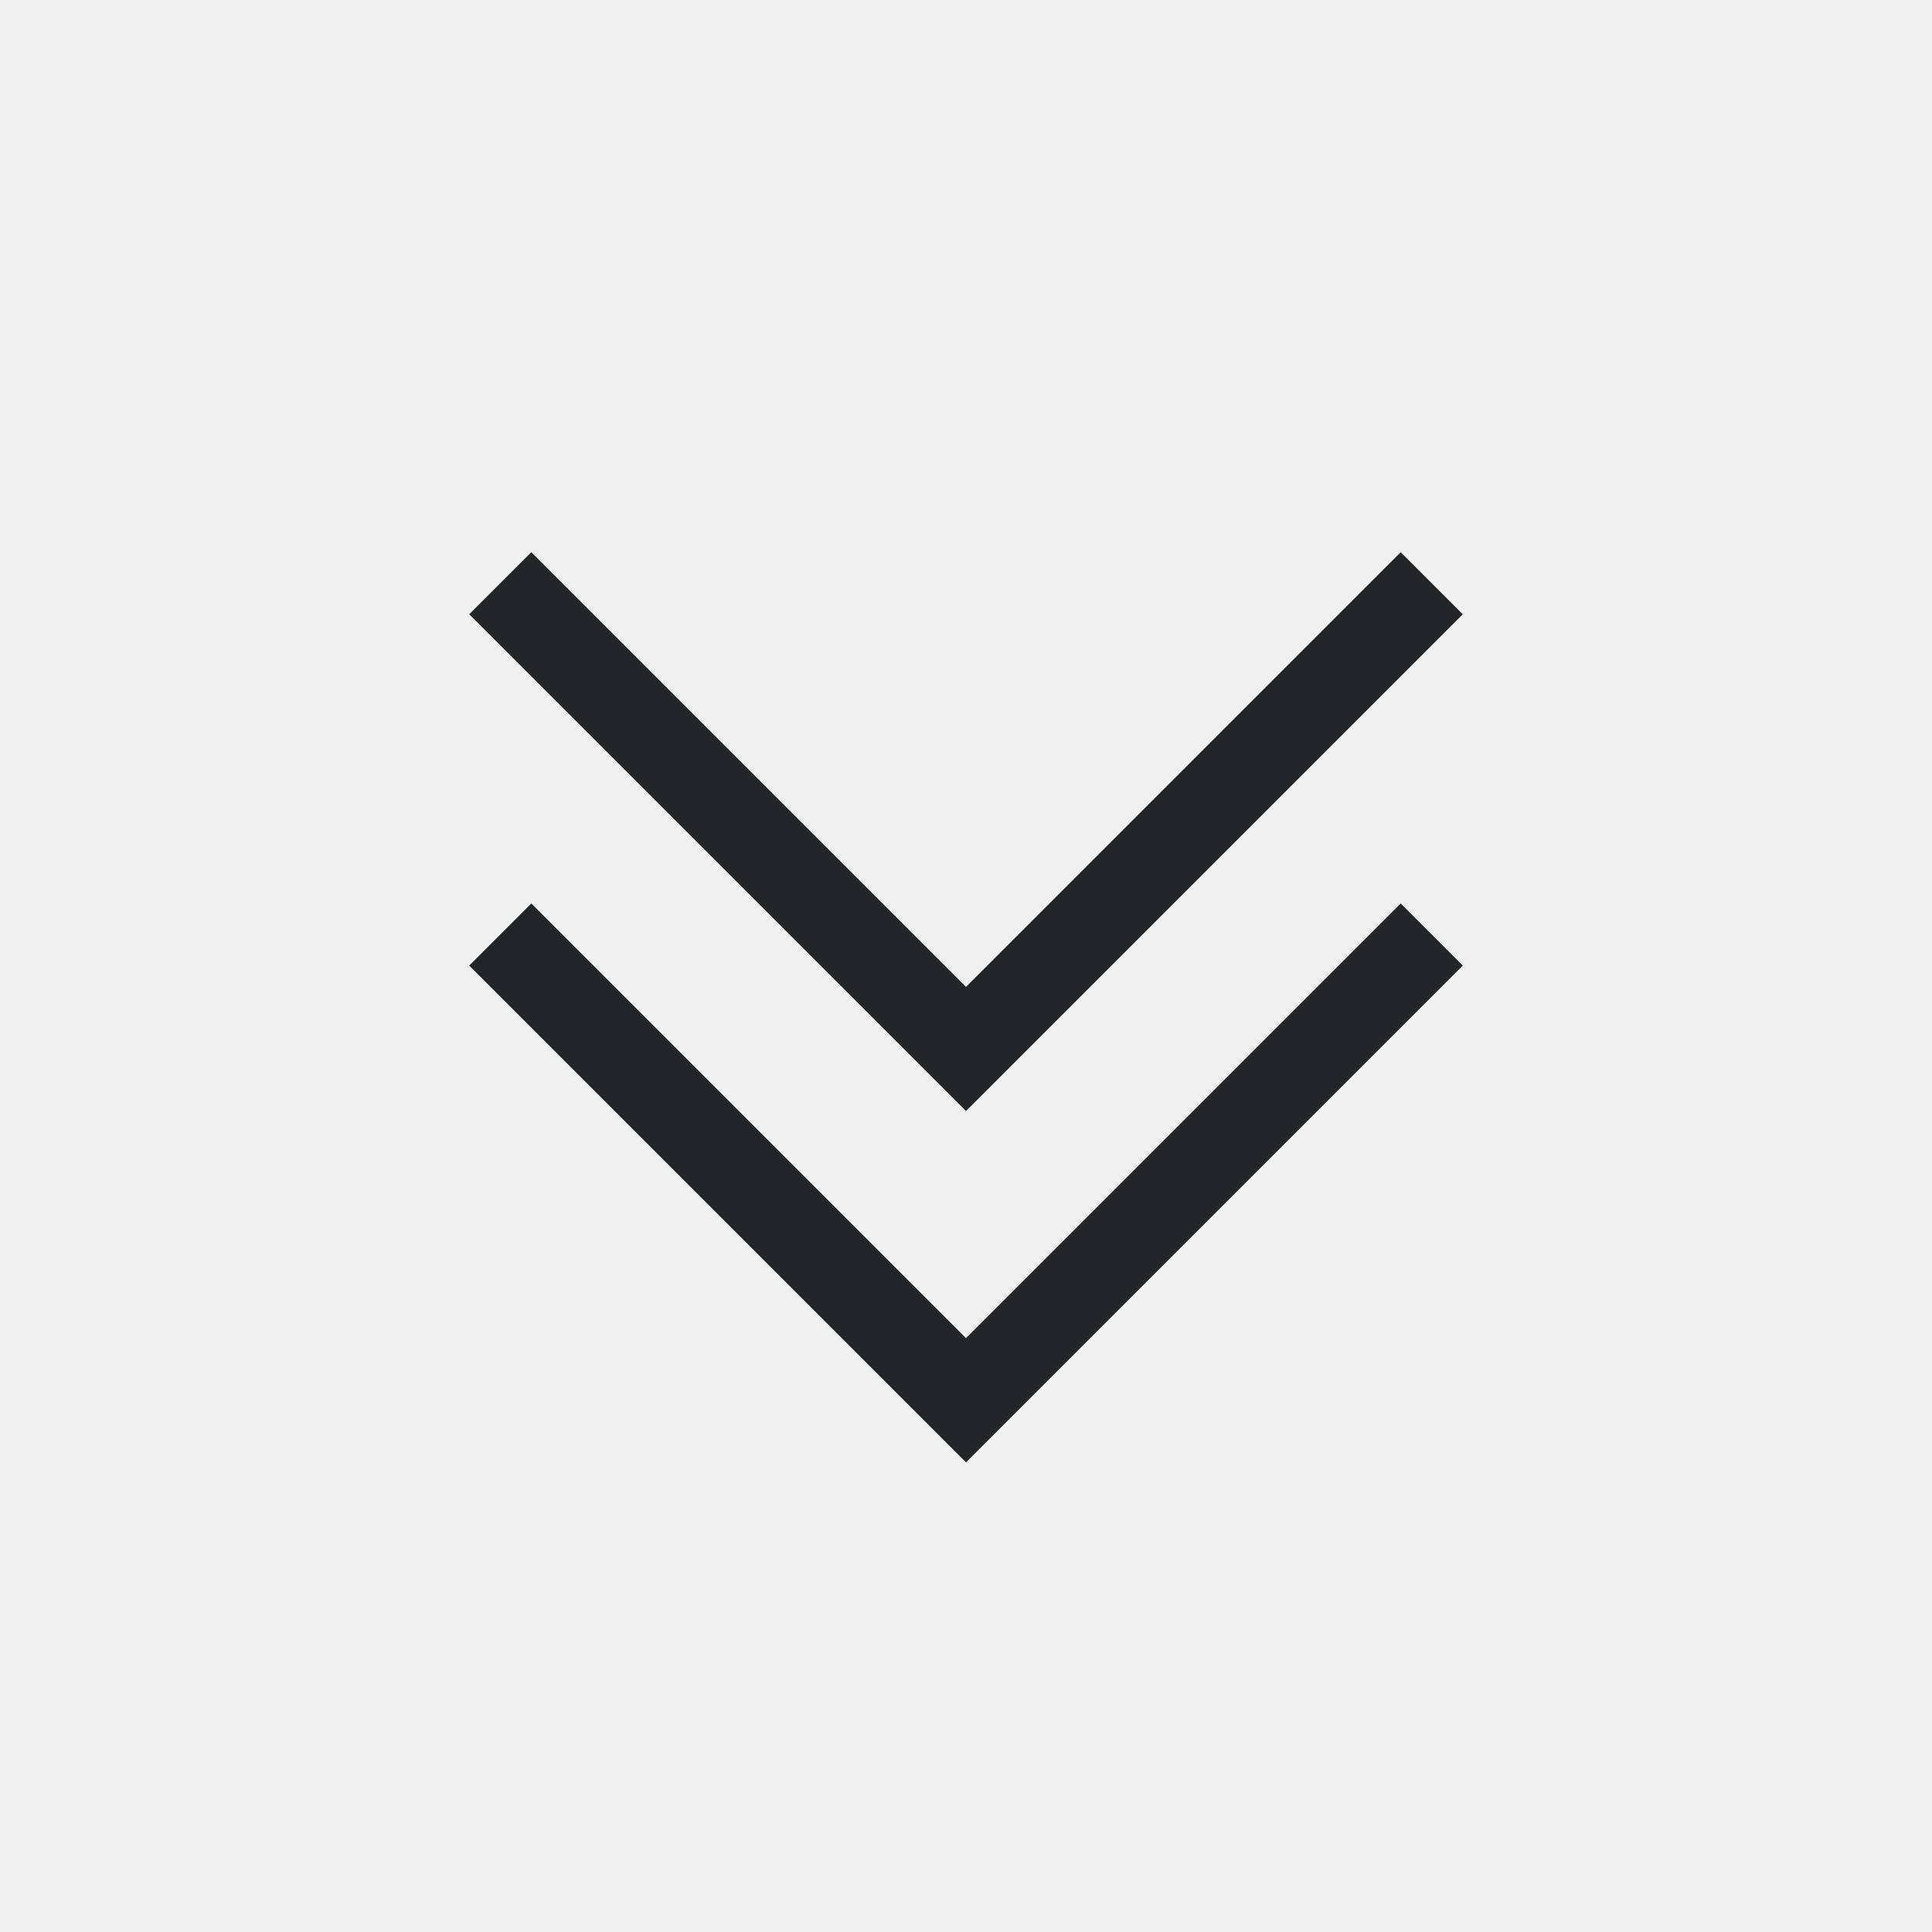
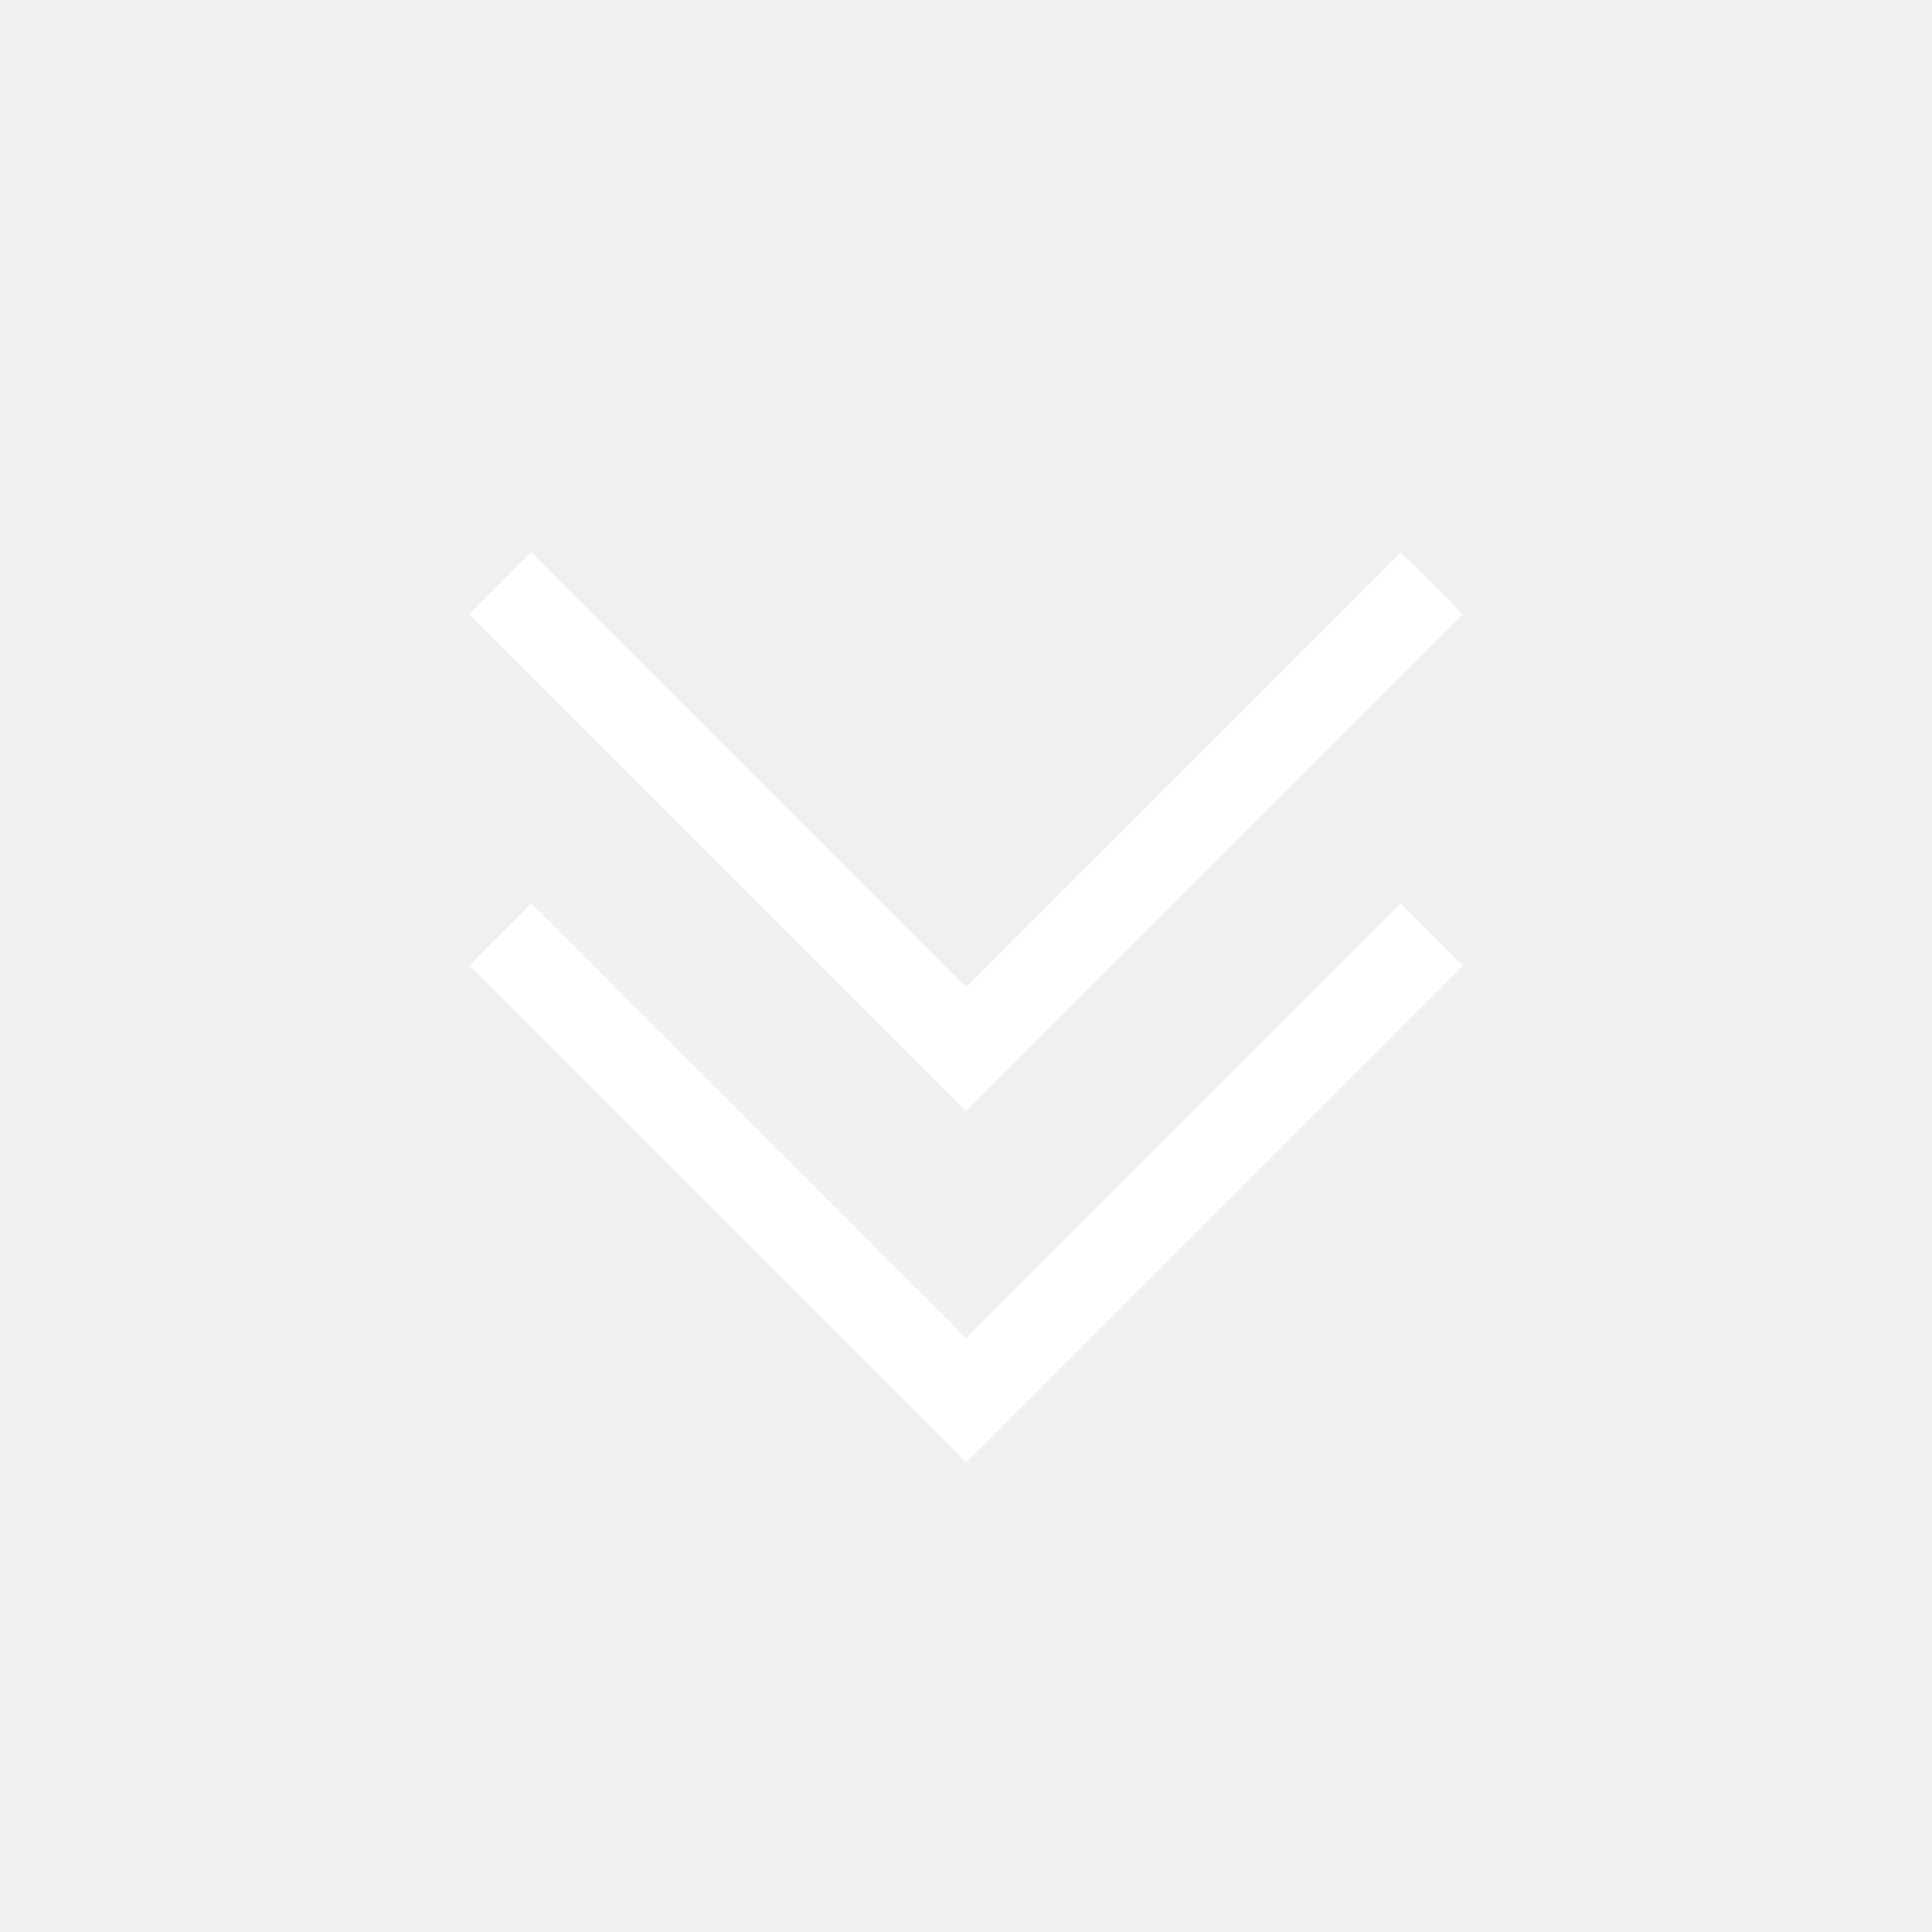
<svg xmlns="http://www.w3.org/2000/svg" id="svg4306" width="22" height="22" version="1.1" style="enable-background:new">
  <defs id="defs22" />
  <style type="text/css" id="current-color-scheme">
        .ColorScheme-Text {
            color:#232629;
        }
        .ColorScheme-ButtonFocus{
            color:#3daee9;
        }
            .ColorScheme-NegativeText {
            color:#da4453;
        }
    </style>
  <g id="active-center" style="enable-background:new">
    <rect id="rect4266" width="22" height="22" x="0" y="0" style="opacity:0.001;fill:#000000;fill-opacity:1;fill-rule:nonzero;stroke:none;stroke-width:2;stroke-linecap:round;stroke-linejoin:round;stroke-miterlimit:4;stroke-dasharray:none;stroke-opacity:1" />
    <circle r="9" cy="11" cx="11" id="path867-5-6-5" style="opacity:0.003;fill:#000000;fill-opacity:1;stroke-width:1.001;enable-background:new" />
-     <path id="rect909-7-3-7-3-5-2-0" style="opacity:1;fill:currentColor" d="M 16.657,6.995 15.95,6.288 11,11.238 6.05,6.288 5.343,6.995 11,12.652 Z" class="ColorScheme-Text" />
-     <path class="ColorScheme-Text" d="M 16.657,10.995 15.95,10.288 11,15.238 6.05,10.288 5.343,10.995 11,16.652 Z" style="opacity:1;fill:currentColor" id="path872" />
+     <path id="rect909-7-3-7-3-5-2-0" style="opacity:1;fill:#ffffff" d="M 16.657,6.995 15.95,6.288 11,11.238 6.05,6.288 5.343,6.995 11,12.652 Z" class="ColorScheme-Text" />
+     <path class="ColorScheme-Text" d="M 16.657,10.995 15.95,10.288 11,15.238 6.05,10.288 5.343,10.995 11,16.652 Z" style="opacity:1;fill:#ffffff" id="path872" />
  </g>
  <g transform="translate(66)" style="enable-background:new" id="inactive-center">
    <rect style="opacity:0.001;fill:#000000;fill-opacity:1;fill-rule:nonzero;stroke:none;stroke-width:2;stroke-linecap:round;stroke-linejoin:round;stroke-miterlimit:4;stroke-dasharray:none;stroke-opacity:1" y="0" x="0" height="22" width="22" id="rect4266-62" />
    <circle style="opacity:0.003;fill:#000000;fill-opacity:1;stroke-width:1.001;enable-background:new" id="path867-5-6-5-9" cx="11" cy="11" r="9" />
-     <path class="ColorScheme-Text" d="M 16.657,6.995 15.95,6.288 11,11.238 6.05,6.288 5.343,6.995 11,12.652 Z" style="opacity:1;fill:currentColor" id="rect909-7-3-7-3-5-2-0-1" />
-     <path id="path872-2" style="opacity:1;fill:currentColor" d="M 16.657,10.995 15.95,10.288 11,15.238 6.05,10.288 5.343,10.995 11,16.652 Z" class="ColorScheme-Text" />
+     <path class="ColorScheme-Text" d="M 16.657,6.995 15.95,6.288 11,11.238 6.05,6.288 5.343,6.995 11,12.652 Z" style="opacity:0.3;fill:currentColor" id="rect909-7-3-7-3-5-2-0-1" />
+     <path id="path872-2" style="opacity:0.3;fill:currentColor" d="M 16.657,10.995 15.95,10.288 11,15.238 6.05,10.288 5.343,10.995 11,16.652 Z" class="ColorScheme-Text" />
  </g>
  <g id="deactivated-center" style="enable-background:new" transform="translate(88)">
    <rect id="rect4266-62-8" width="22" height="22" x="0" y="0" style="opacity:0.001;fill:#000000;fill-opacity:1;fill-rule:nonzero;stroke:none;stroke-width:2;stroke-linecap:round;stroke-linejoin:round;stroke-miterlimit:4;stroke-dasharray:none;stroke-opacity:1" />
    <circle r="9" cy="11" cx="11" id="path867-5-6-5-9-7" style="opacity:0.003;fill:#000000;fill-opacity:1;stroke-width:1.001;enable-background:new" />
    <path id="rect909-7-3-7-3-5-2-0-1-9" style="opacity:0.3;fill:currentColor" d="M 16.657,6.995 15.95,6.288 11,11.238 6.05,6.288 5.343,6.995 11,12.652 Z" class="ColorScheme-Text" />
    <path class="ColorScheme-Text" d="M 16.657,10.995 15.95,10.288 11,15.238 6.05,10.288 5.343,10.995 11,16.652 Z" style="opacity:0.3;fill:currentColor" id="path872-2-2" />
  </g>
  <g id="pressed-center" style="enable-background:new" transform="translate(44)">
    <rect id="rect4266-6-2" width="22" height="22" x="0" y="0" style="opacity:0.001;fill:#000000;fill-opacity:1;fill-rule:nonzero;stroke:none;stroke-width:2;stroke-linecap:round;stroke-linejoin:round;stroke-miterlimit:4;stroke-dasharray:none;stroke-opacity:1" />
    <path class="ColorScheme-Text" transform="rotate(180,33,11)" d="m 55,2 a 9,9 0 0 0 -9,9 9,9 0 0 0 9,9 9,9 0 0 0 9,-9 9,9 0 0 0 -9,-9 z m 0,3.348 5.656,5.656 -0.707,0.709 L 55,6.762 50.051,11.713 49.344,11.004 Z m 0,4 5.656,5.656 -0.707,0.709 L 55,10.762 50.051,15.713 49.344,15.004 Z" style="opacity:1;fill:currentColor" id="path867-5-6-5-7-3" />
  </g>
  <g transform="translate(22)" style="enable-background:new" id="hover-center">
    <rect style="opacity:0.001;fill:#000000;fill-opacity:1;fill-rule:nonzero;stroke:none;stroke-width:2;stroke-linecap:round;stroke-linejoin:round;stroke-miterlimit:4;stroke-dasharray:none;stroke-opacity:1" y="0" x="0" height="22" width="22" id="rect4266-6-2-6" />
    <path id="path867-5-6-5-7-3-7" style="opacity:1;fill:currentColor" d="m 55,2 a 9,9 0 0 0 -9,9 9,9 0 0 0 9,9 9,9 0 0 0 9,-9 9,9 0 0 0 -9,-9 z m 0,3.348 5.656,5.656 -0.707,0.709 L 55,6.762 50.051,11.713 49.344,11.004 Z m 0,4 5.656,5.656 -0.707,0.709 L 55,10.762 50.051,15.713 49.344,15.004 Z" transform="rotate(180,33,11)" class="ColorScheme-Text" />
  </g>
</svg>
